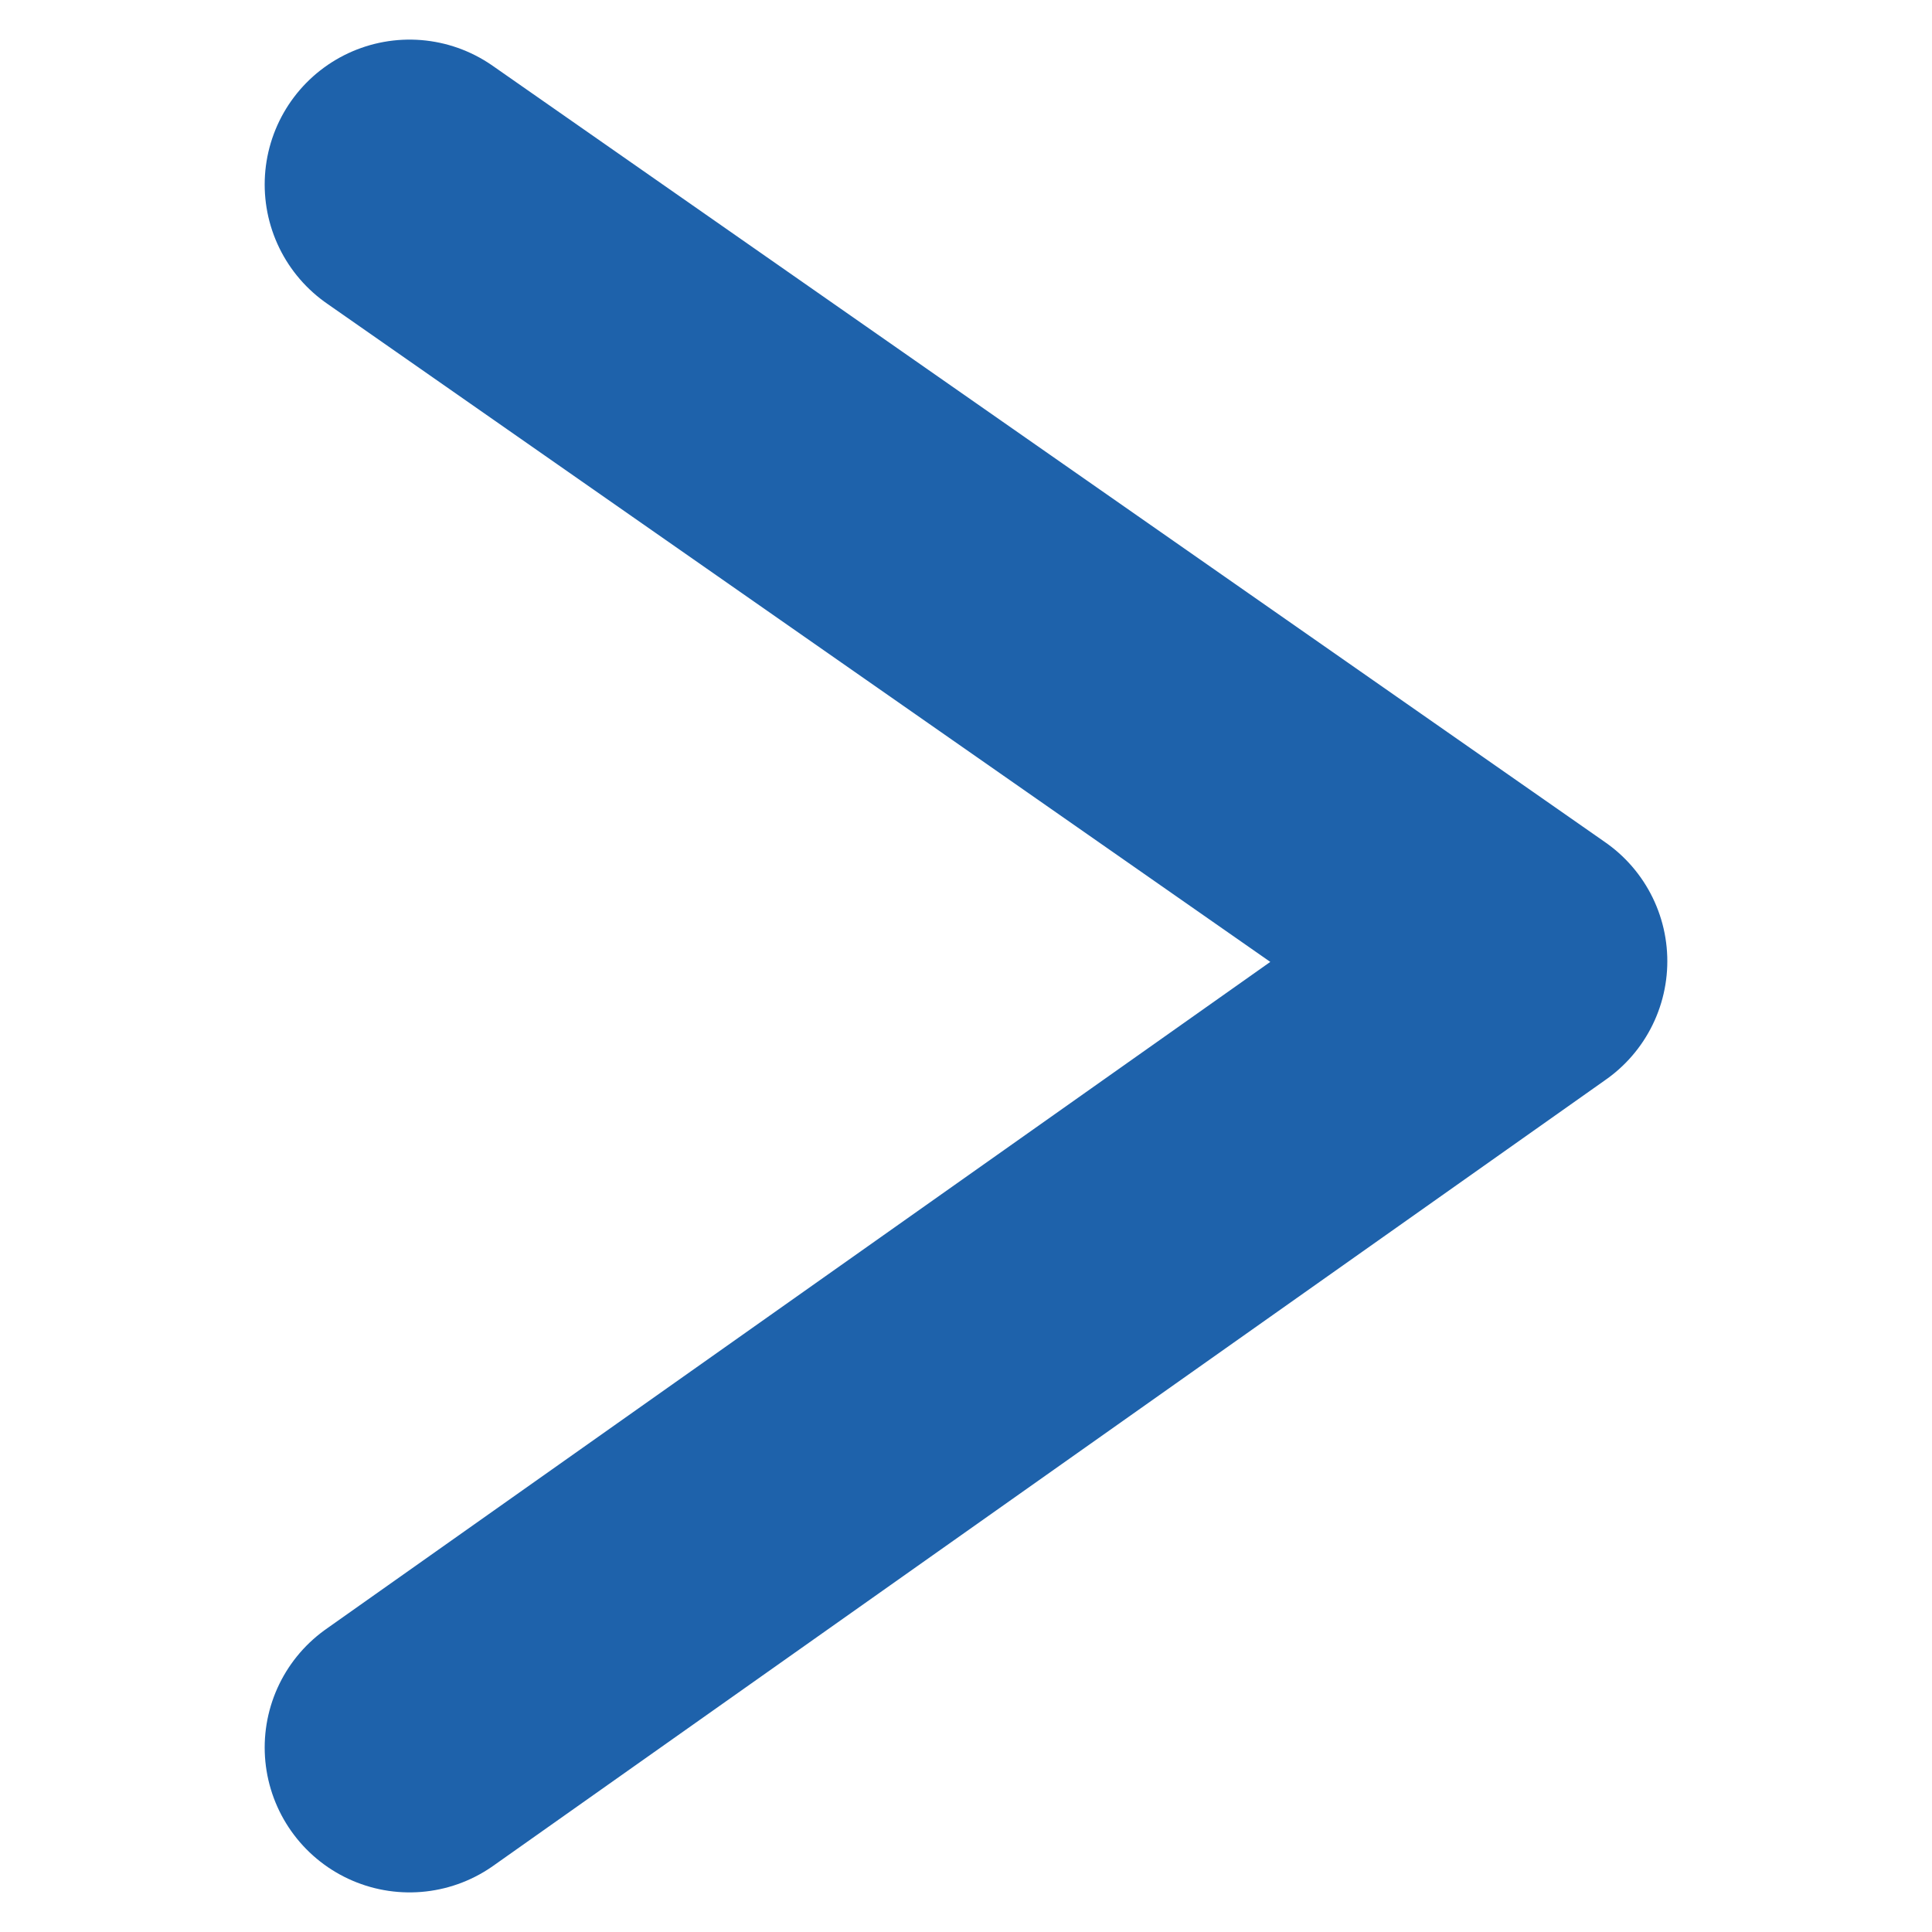
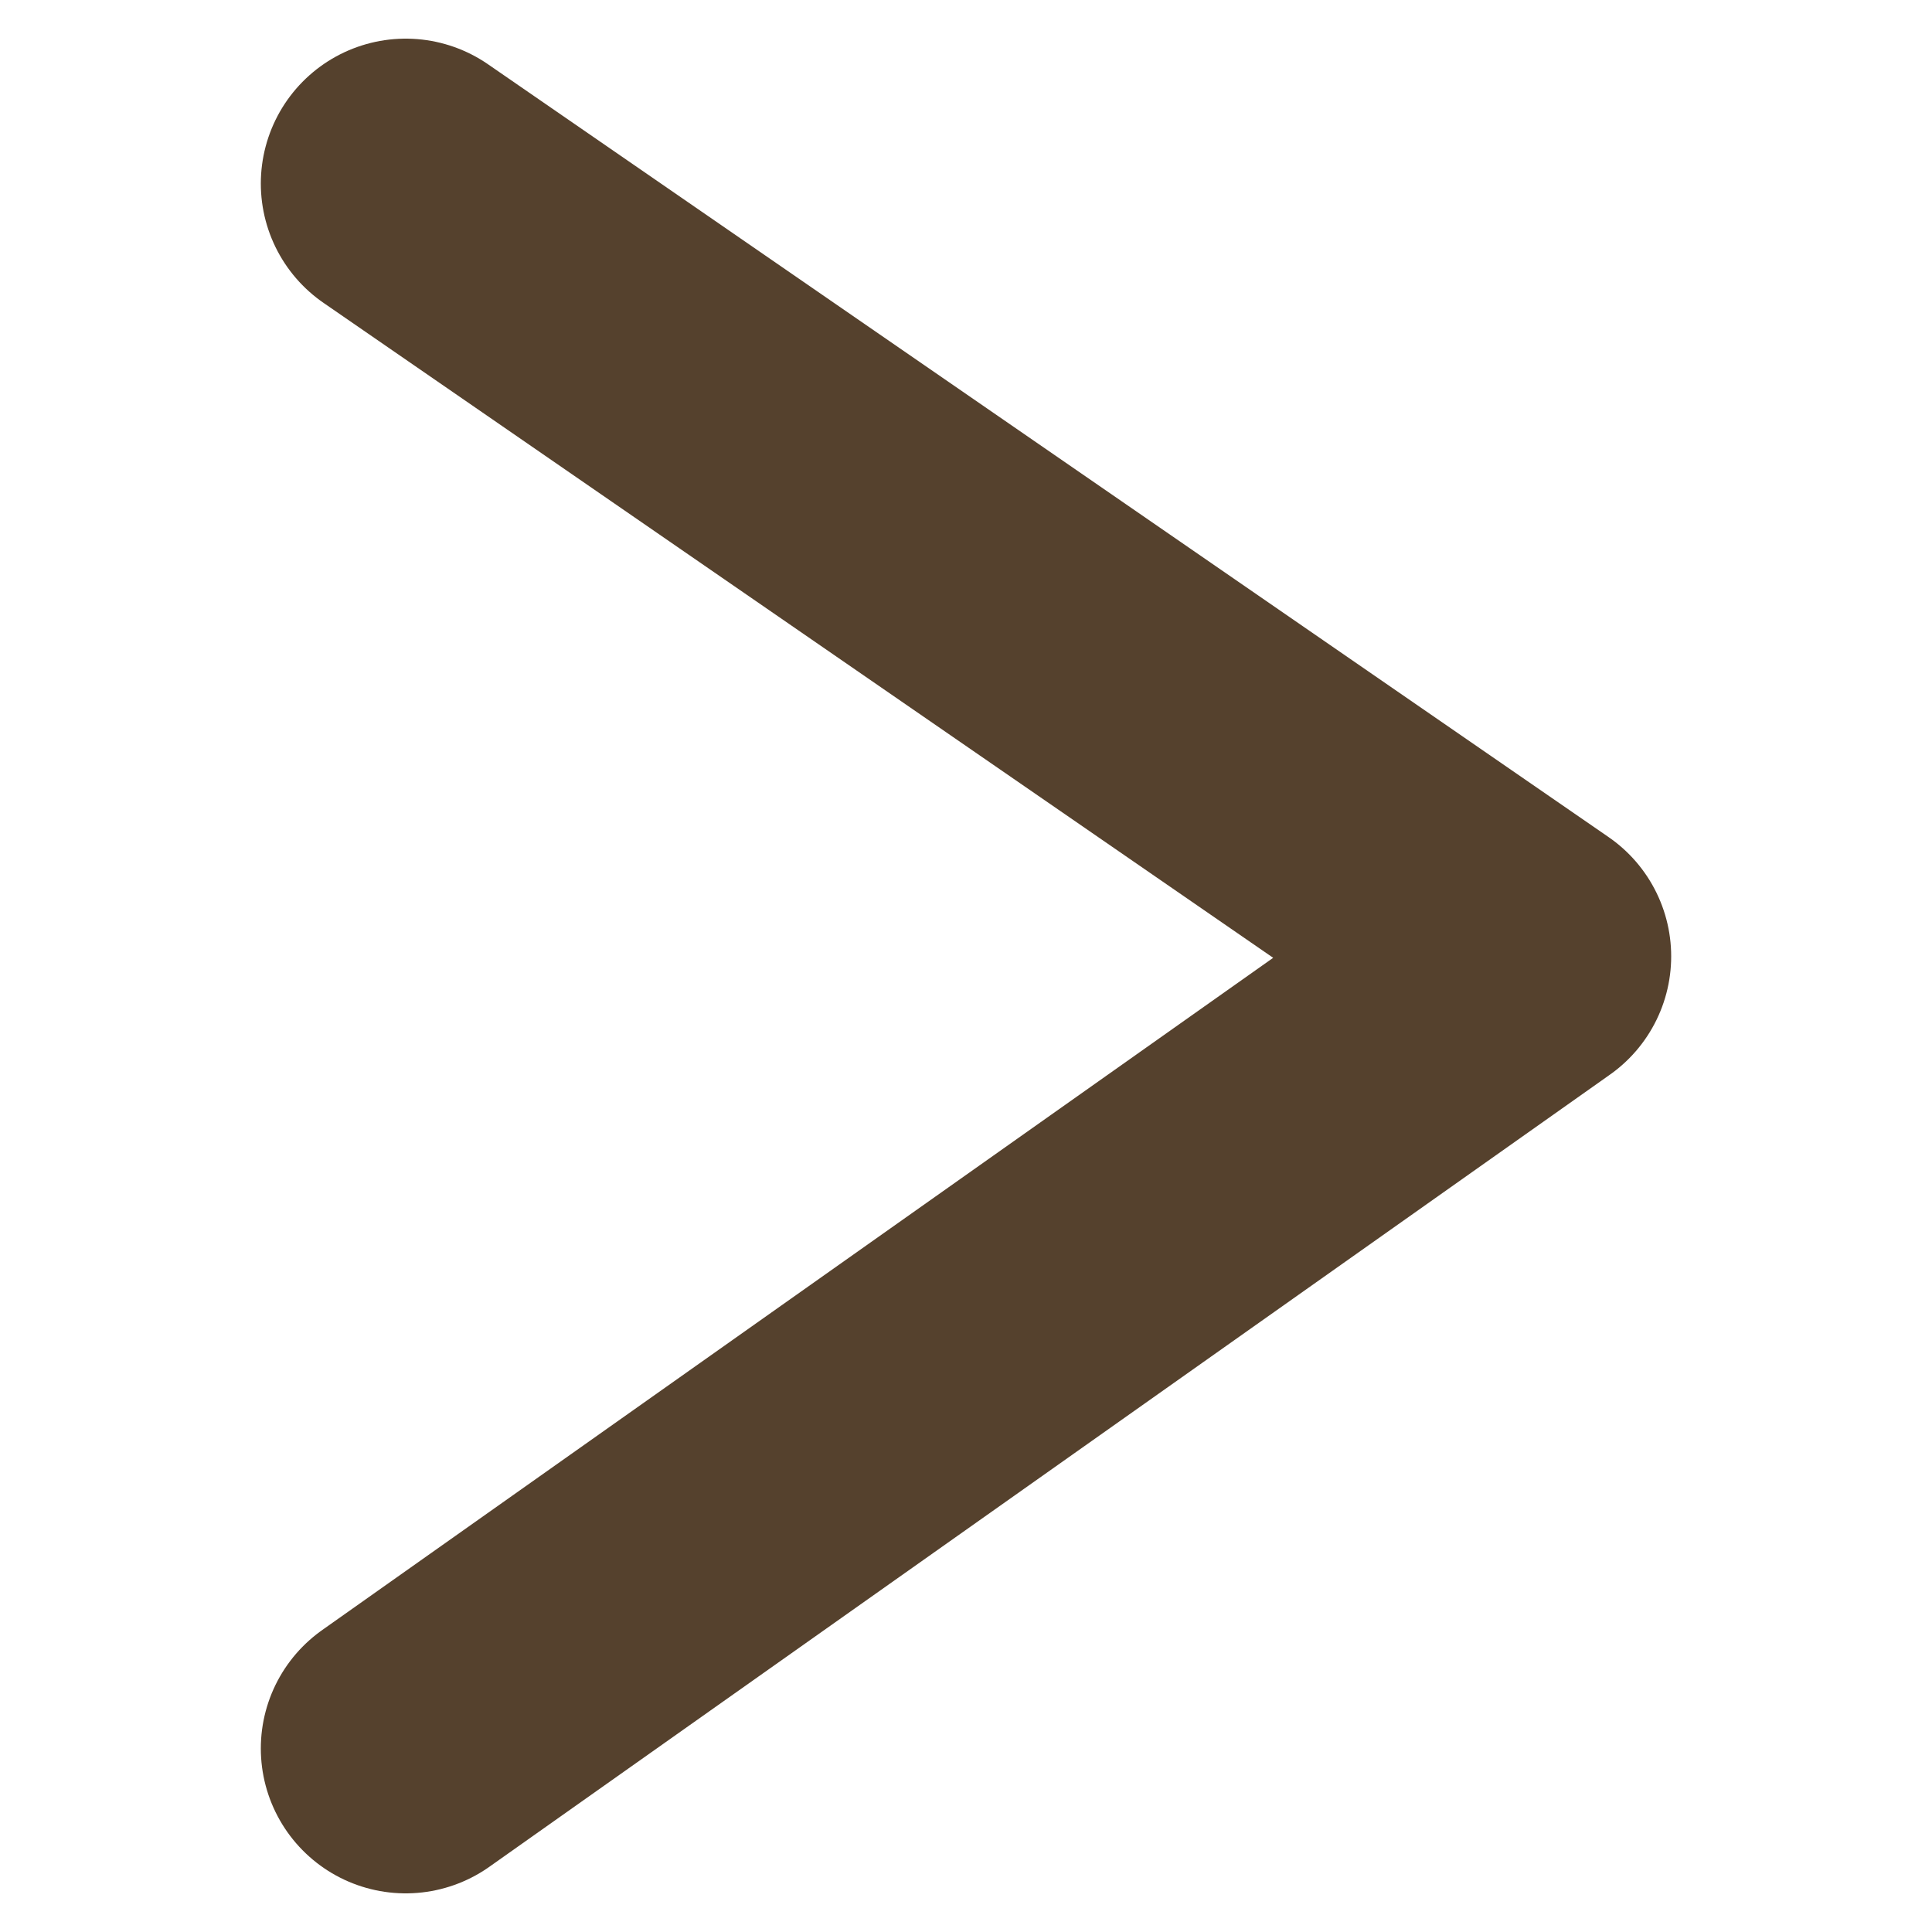
- <svg xmlns="http://www.w3.org/2000/svg" viewBox="0 0 20 20">
-   <defs>
-     <style>.cls-1{fill:none;stroke:#1e62ab;stroke-linecap:round;stroke-linejoin:round;stroke-width:3px;}</style>
-   </defs>
+ <svg xmlns="http://www.w3.org/2000/svg" version="1.1" id="圖層_1" x="0px" y="0px" viewBox="0 0 20 20" style="enable-background:new 0 0 20 20;" xml:space="preserve">
+   <style type="text/css">
+ 	.st0{fill:none;stroke:#55412D;stroke-width:3;stroke-linecap:round;stroke-linejoin:round;}
+ </style>
  <g id="Objects">
-     <polyline class="cls-1" points="4.24 18.09 15.76 9.95 4.24 1.91" />
+     <polyline class="st0" points="4.2,18.1 15.8,9.9 4.2,1.9  " />
  </g>
</svg>
